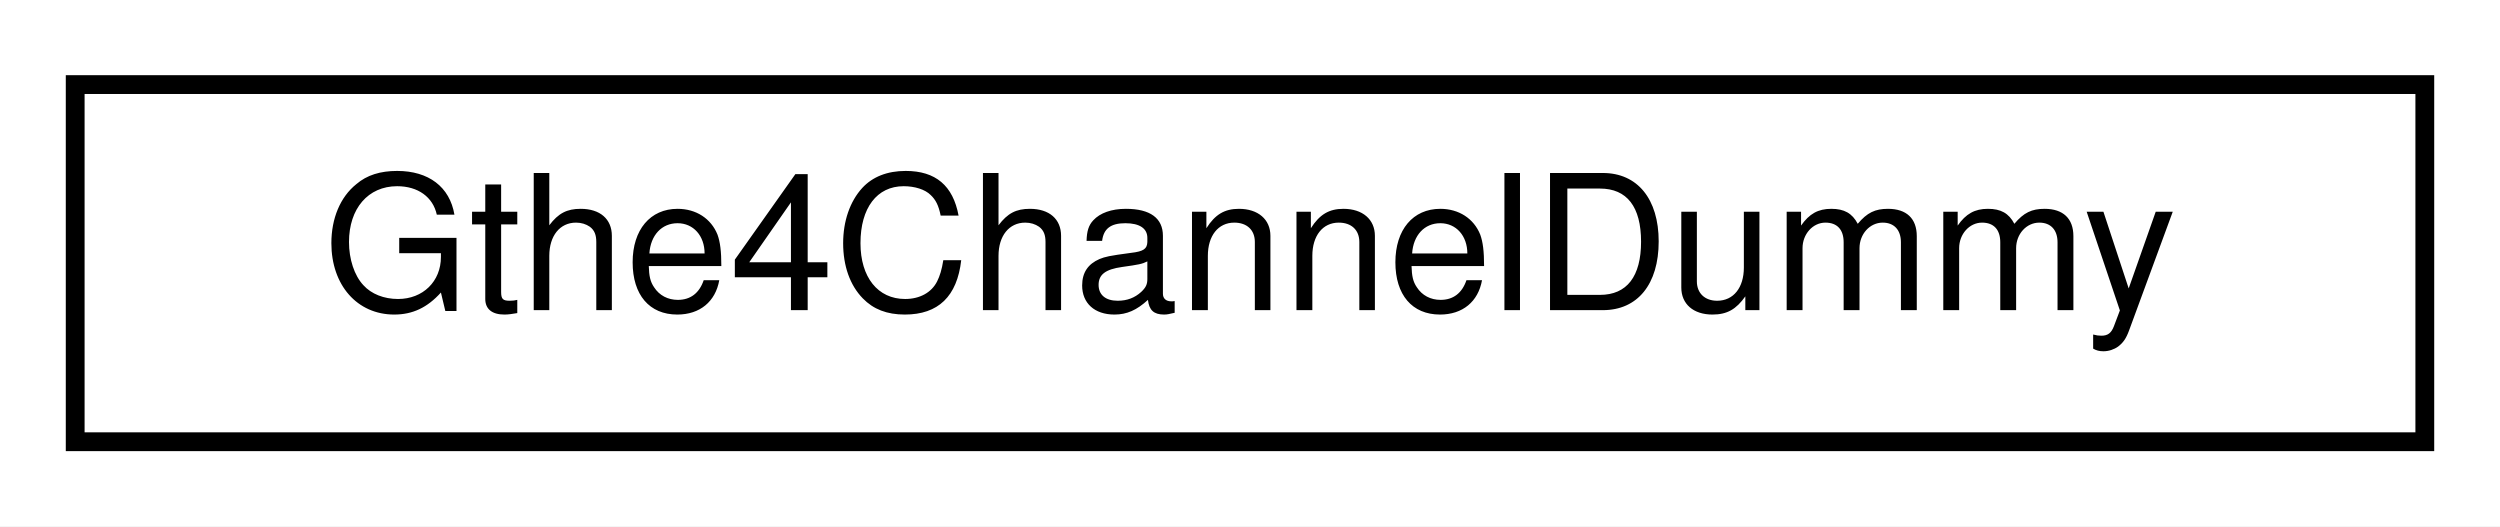
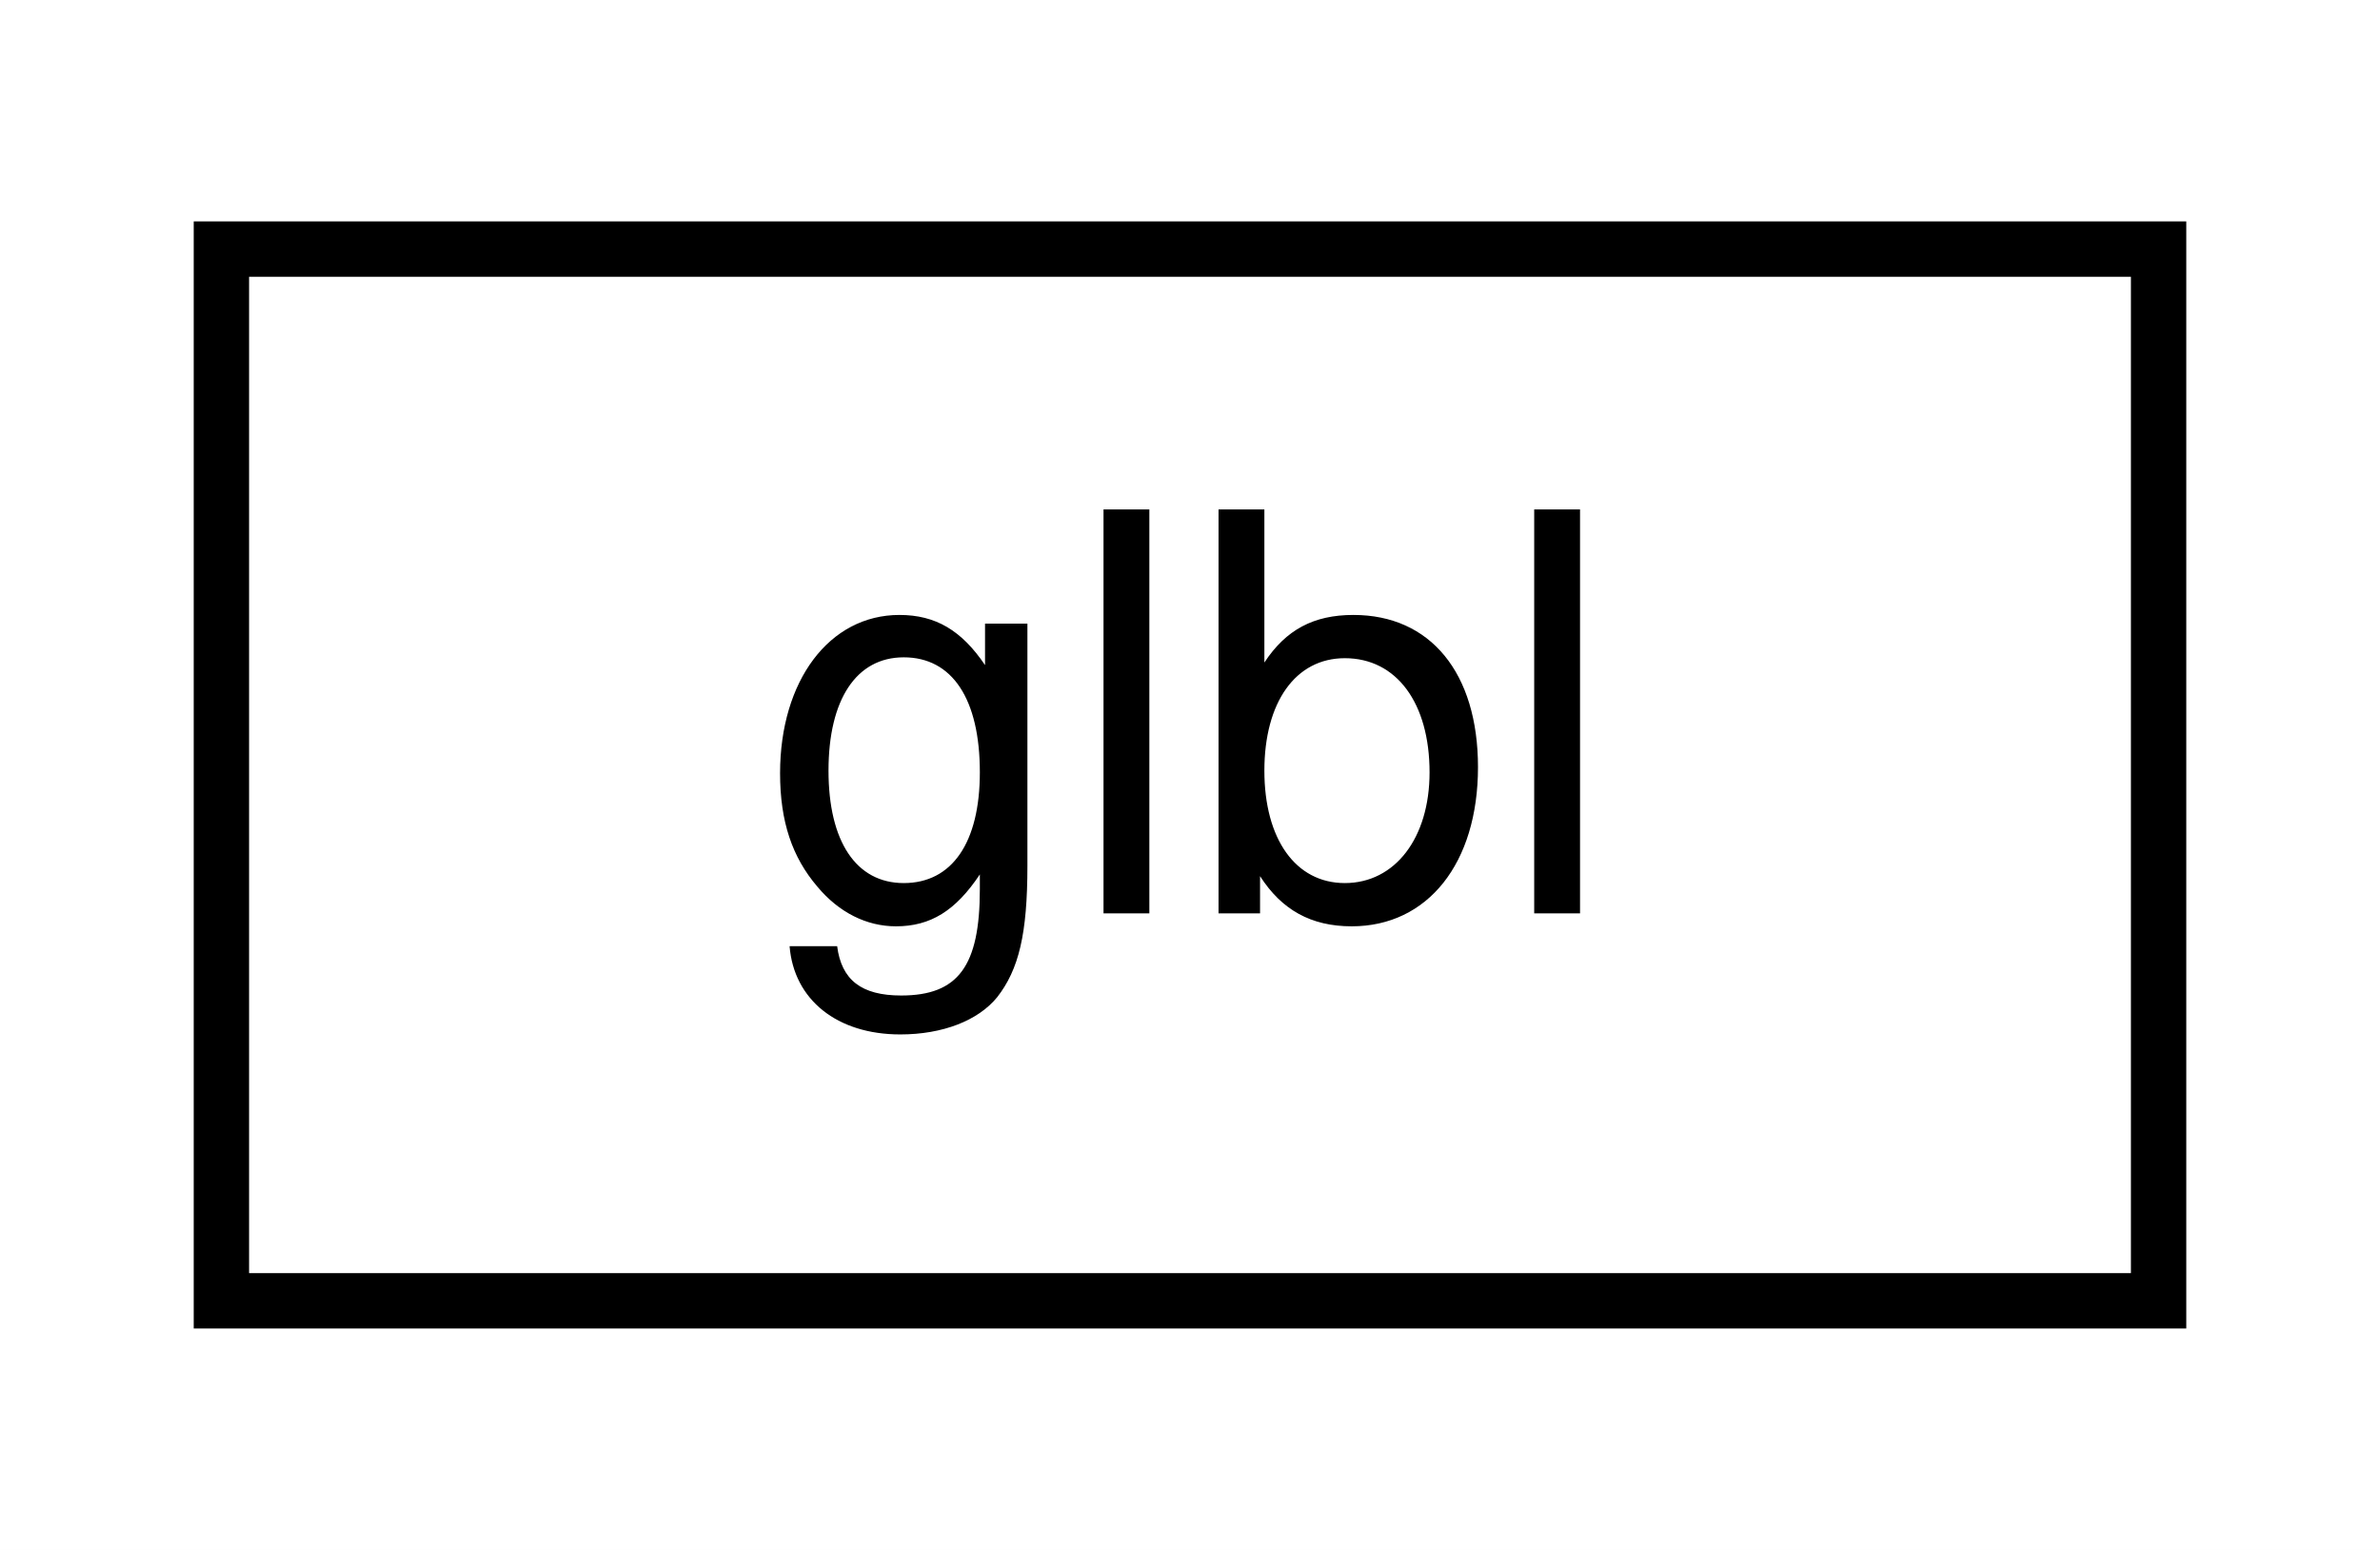
- <svg xmlns="http://www.w3.org/2000/svg" xmlns:xlink="http://www.w3.org/1999/xlink" width="133pt" height="28pt" viewBox="0.00 0.00 133.00 28.00">
+ <svg xmlns="http://www.w3.org/2000/svg" xmlns:xlink="http://www.w3.org/1999/xlink" width="43pt" height="28pt" viewBox="0.00 0.00 43.00 28.00">
  <g id="graph0" class="graph" transform="scale(1 1) rotate(0) translate(4 24)">
-     <polygon fill="white" stroke="transparent" points="-4,4 -4,-24 129,-24 129,4 -4,4" />
+     <polygon fill="white" stroke="transparent" points="-4,4 -4,-24 39,-24 39,4 -4,4" />
    <g id="node1" class="node">
      <g id="a_node1">
-         <a xlink:href="classGthe4ChannelDummy.html" target="_top" xlink:title=" ">
-           <polygon fill="white" stroke="black" points="0,-0.5 0,-19.5 125,-19.5 125,-0.5 0,-0.5" />
-           <text text-anchor="middle" x="62.5" y="-7.5" font-family="Helvetica,sans-Serif" font-size="10.00">Gthe4ChannelDummy</text>
+         <a xlink:href="classglbl.html" target="_top" xlink:title=" ">
+           <polygon fill="white" stroke="black" points="0,-0.5 0,-19.5 35,-19.5 35,-0.5 0,-0.5" />
+           <text text-anchor="middle" x="17.5" y="-7.5" font-family="Helvetica,sans-Serif" font-size="10.00">glbl</text>
        </a>
      </g>
    </g>
  </g>
</svg>
